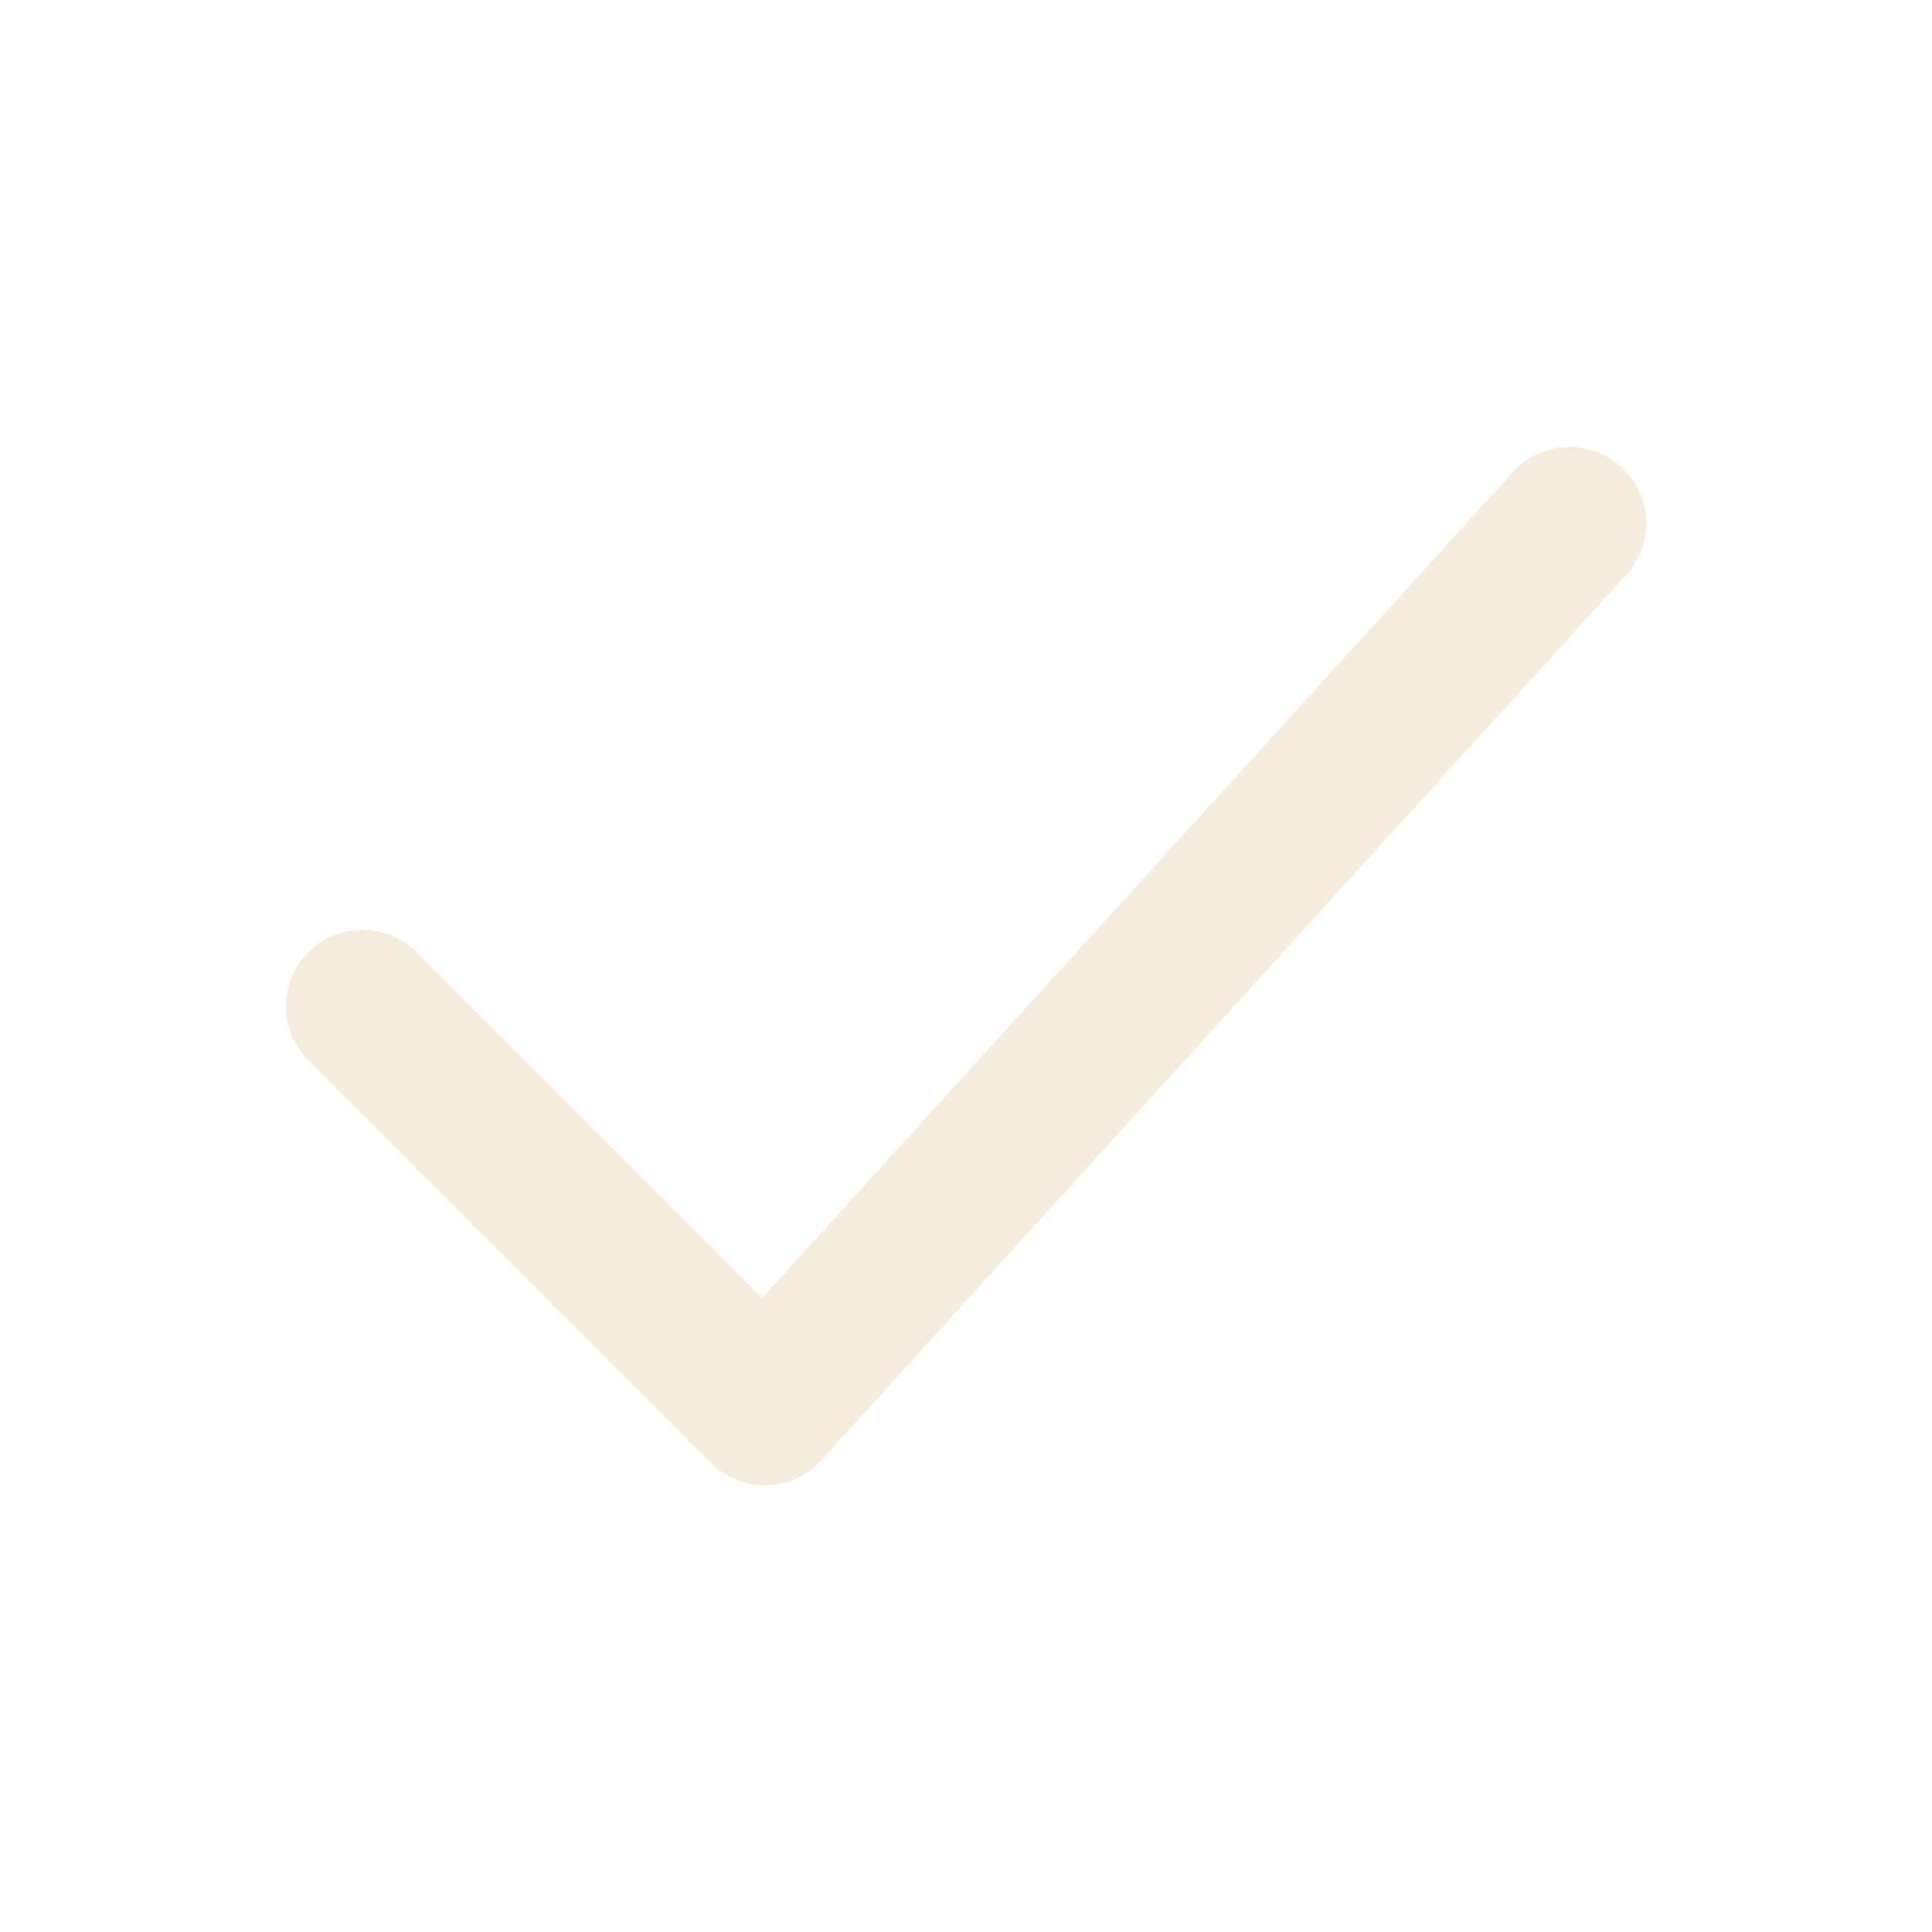
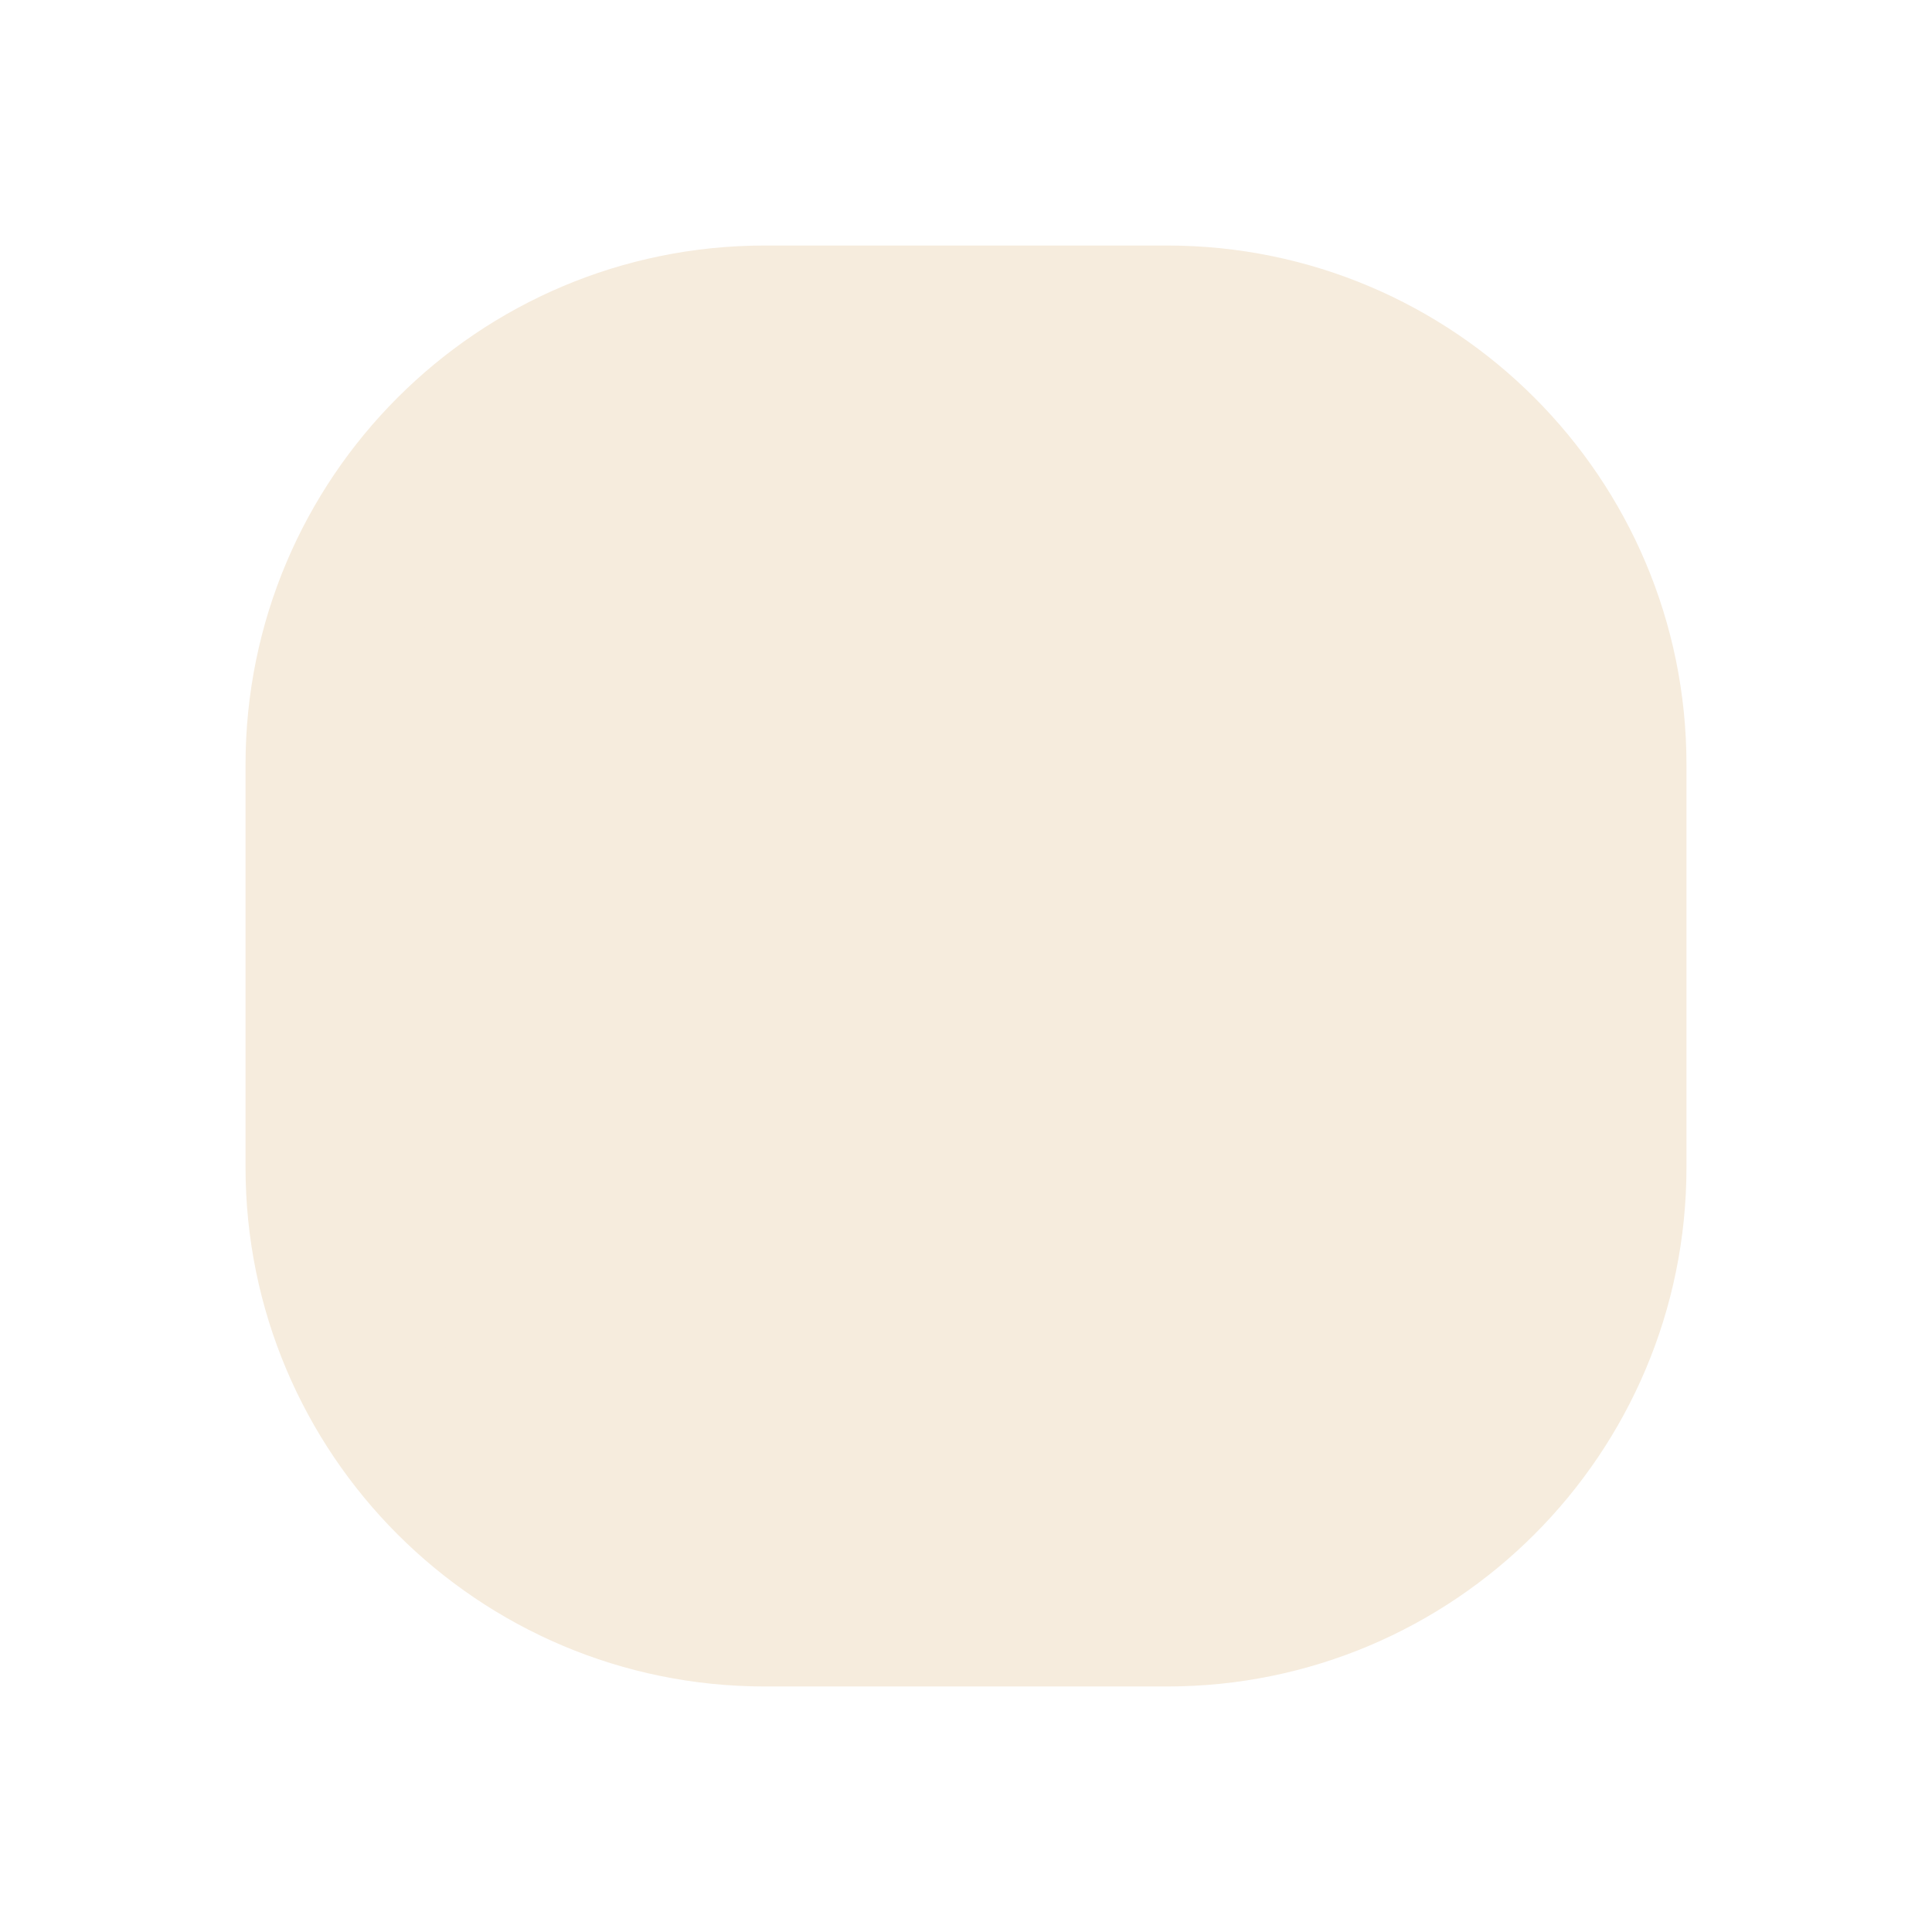
<svg xmlns="http://www.w3.org/2000/svg" width="48" height="48" viewBox="0 0 48 48">
  <g fill="none" stroke="#F6ECDD" stroke-width="3.8" stroke-linecap="round" stroke-linejoin="round">
-     <path d="m9 25 10 10L39 13" />
+     <rect x="8" y="8" width="32" height="32" rx="11" fill="#F6ECDD" />
  </g>
</svg>
